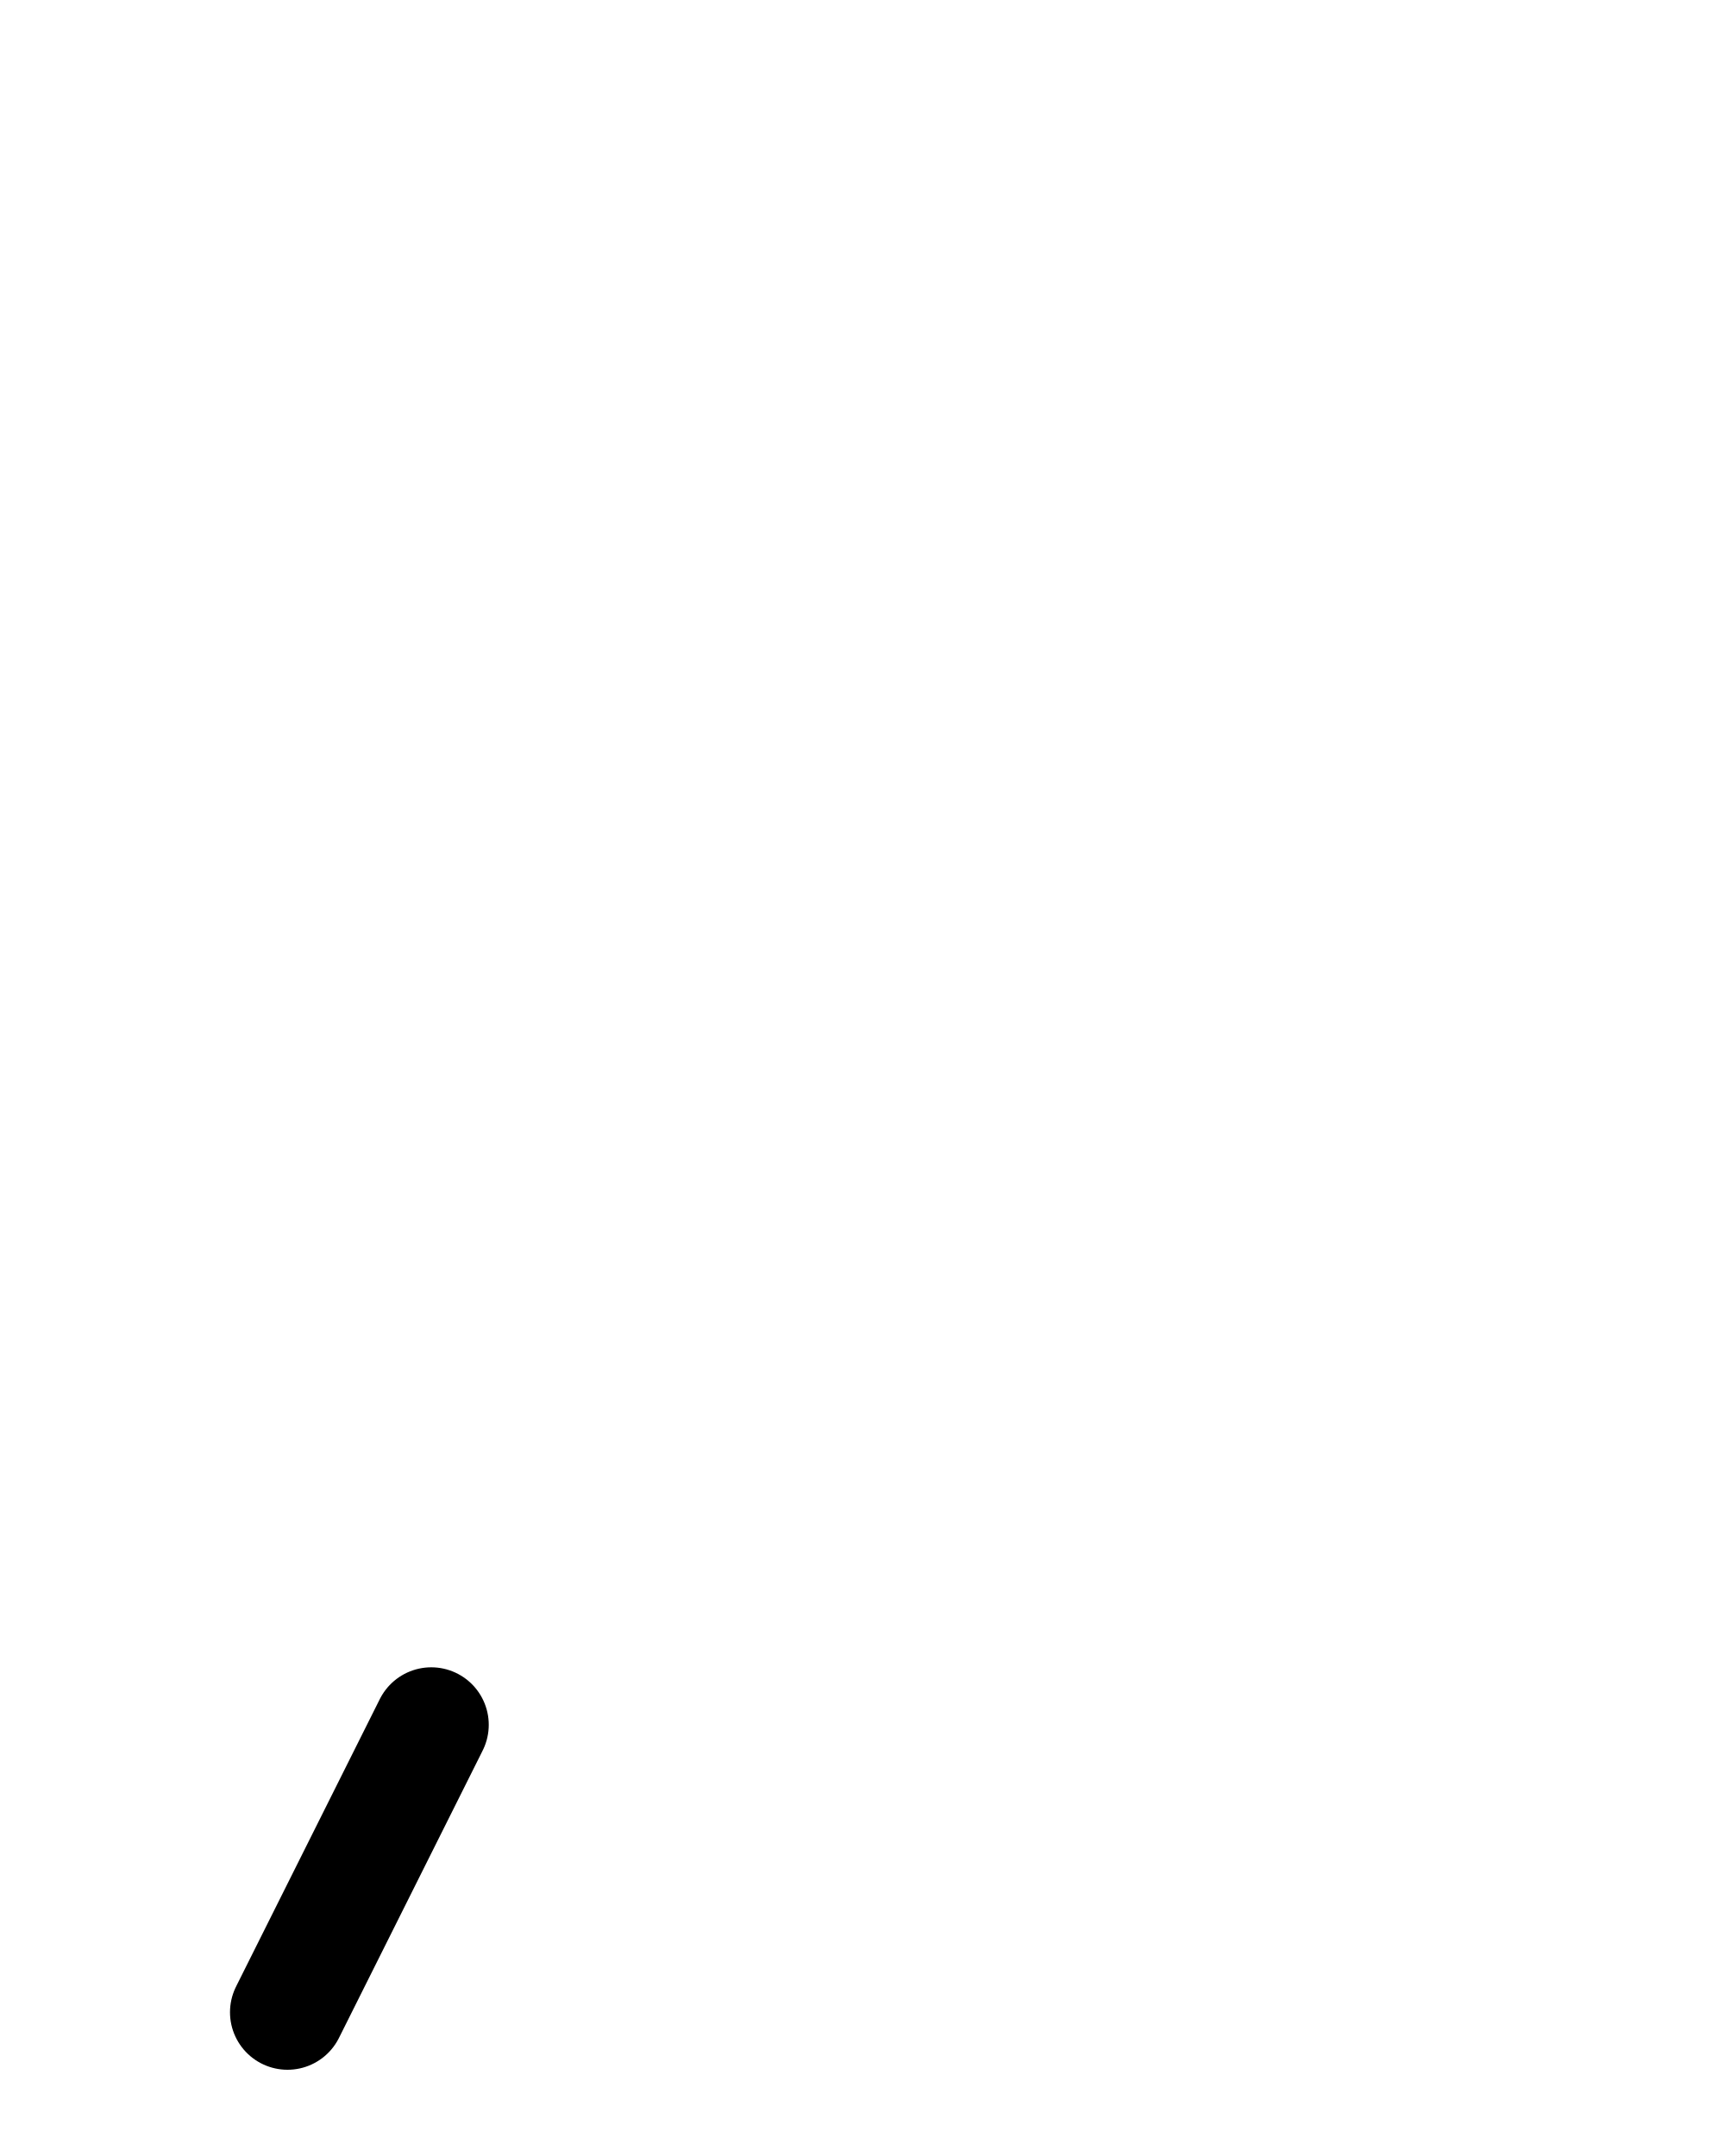
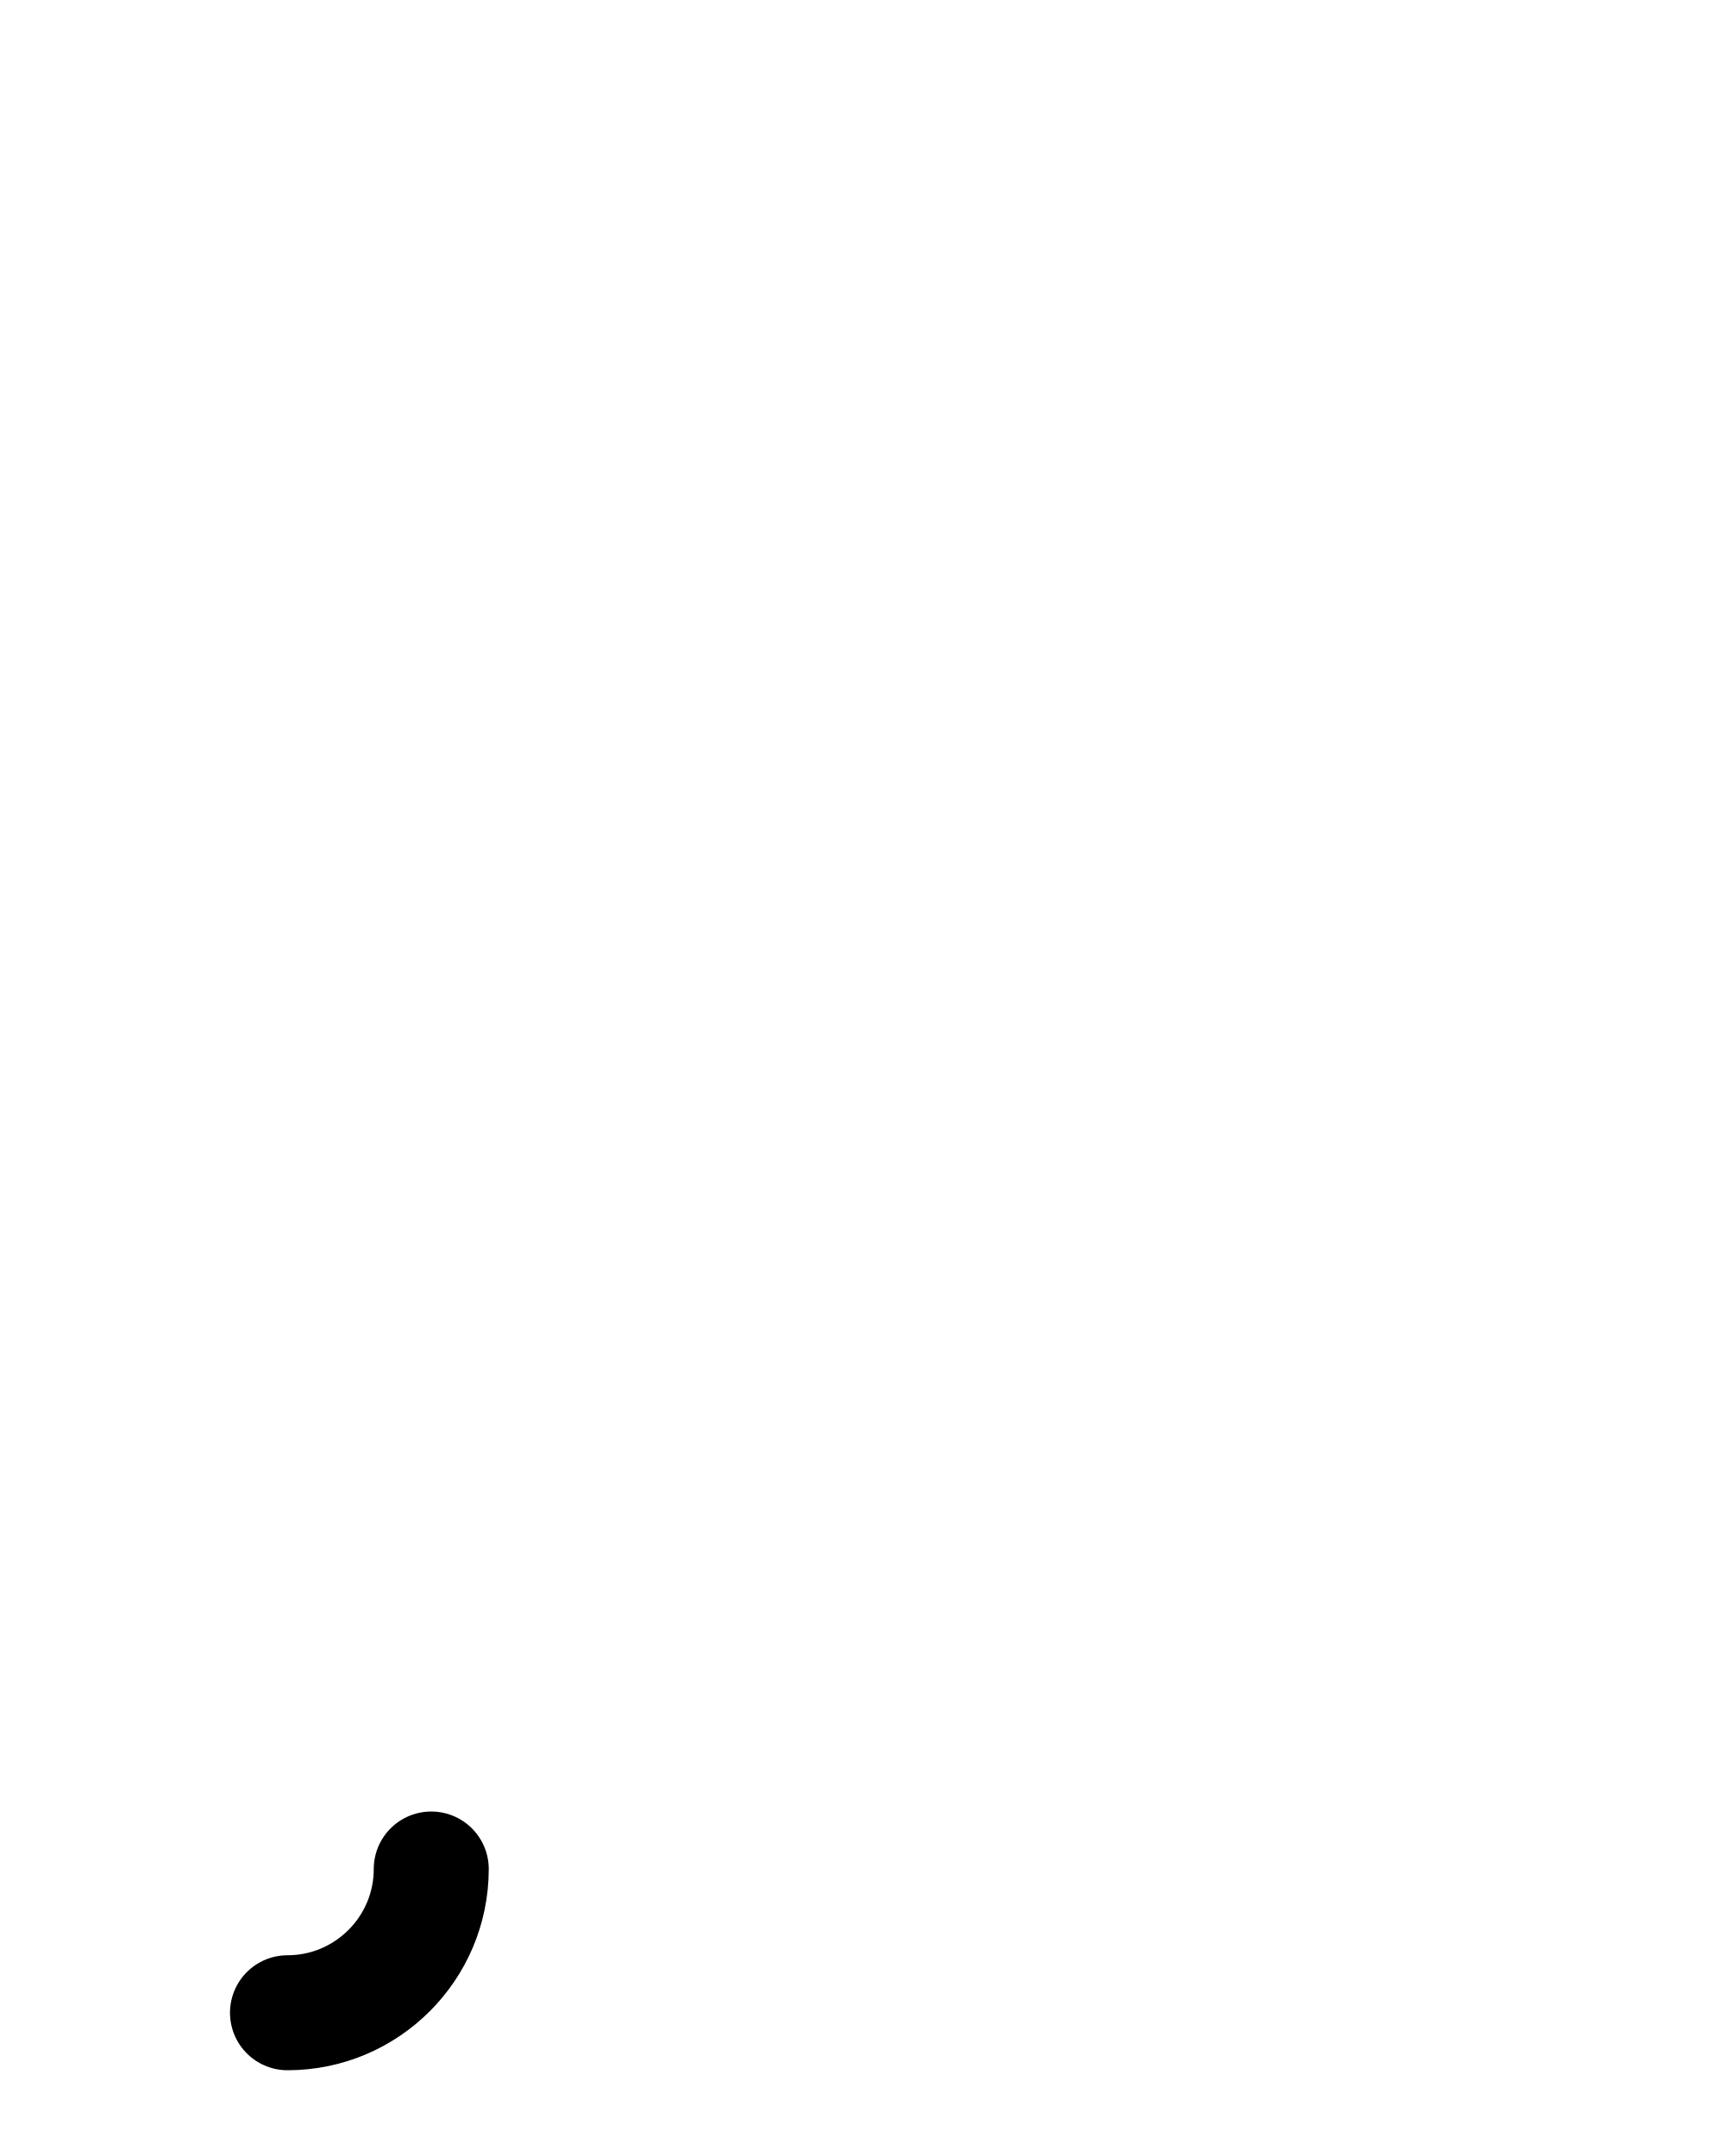
<svg xmlns="http://www.w3.org/2000/svg" version="1.1" id="图层_1" x="0px" y="0px" viewBox="0 0 720 900" style="enable-background:new 0 0 720 900;" xml:space="preserve">
  <style type="text/css">
	.st0{fill:none;stroke:#000000;stroke-width:48;stroke-linecap:round;stroke-miterlimit:10;}
</style>
-   <line class="st0" x1="120" y1="840" x2="180" y2="720" />
+   <path class="st0" d="M180,780.2c0,33.1-26.9,60-60,60" />
</svg>
